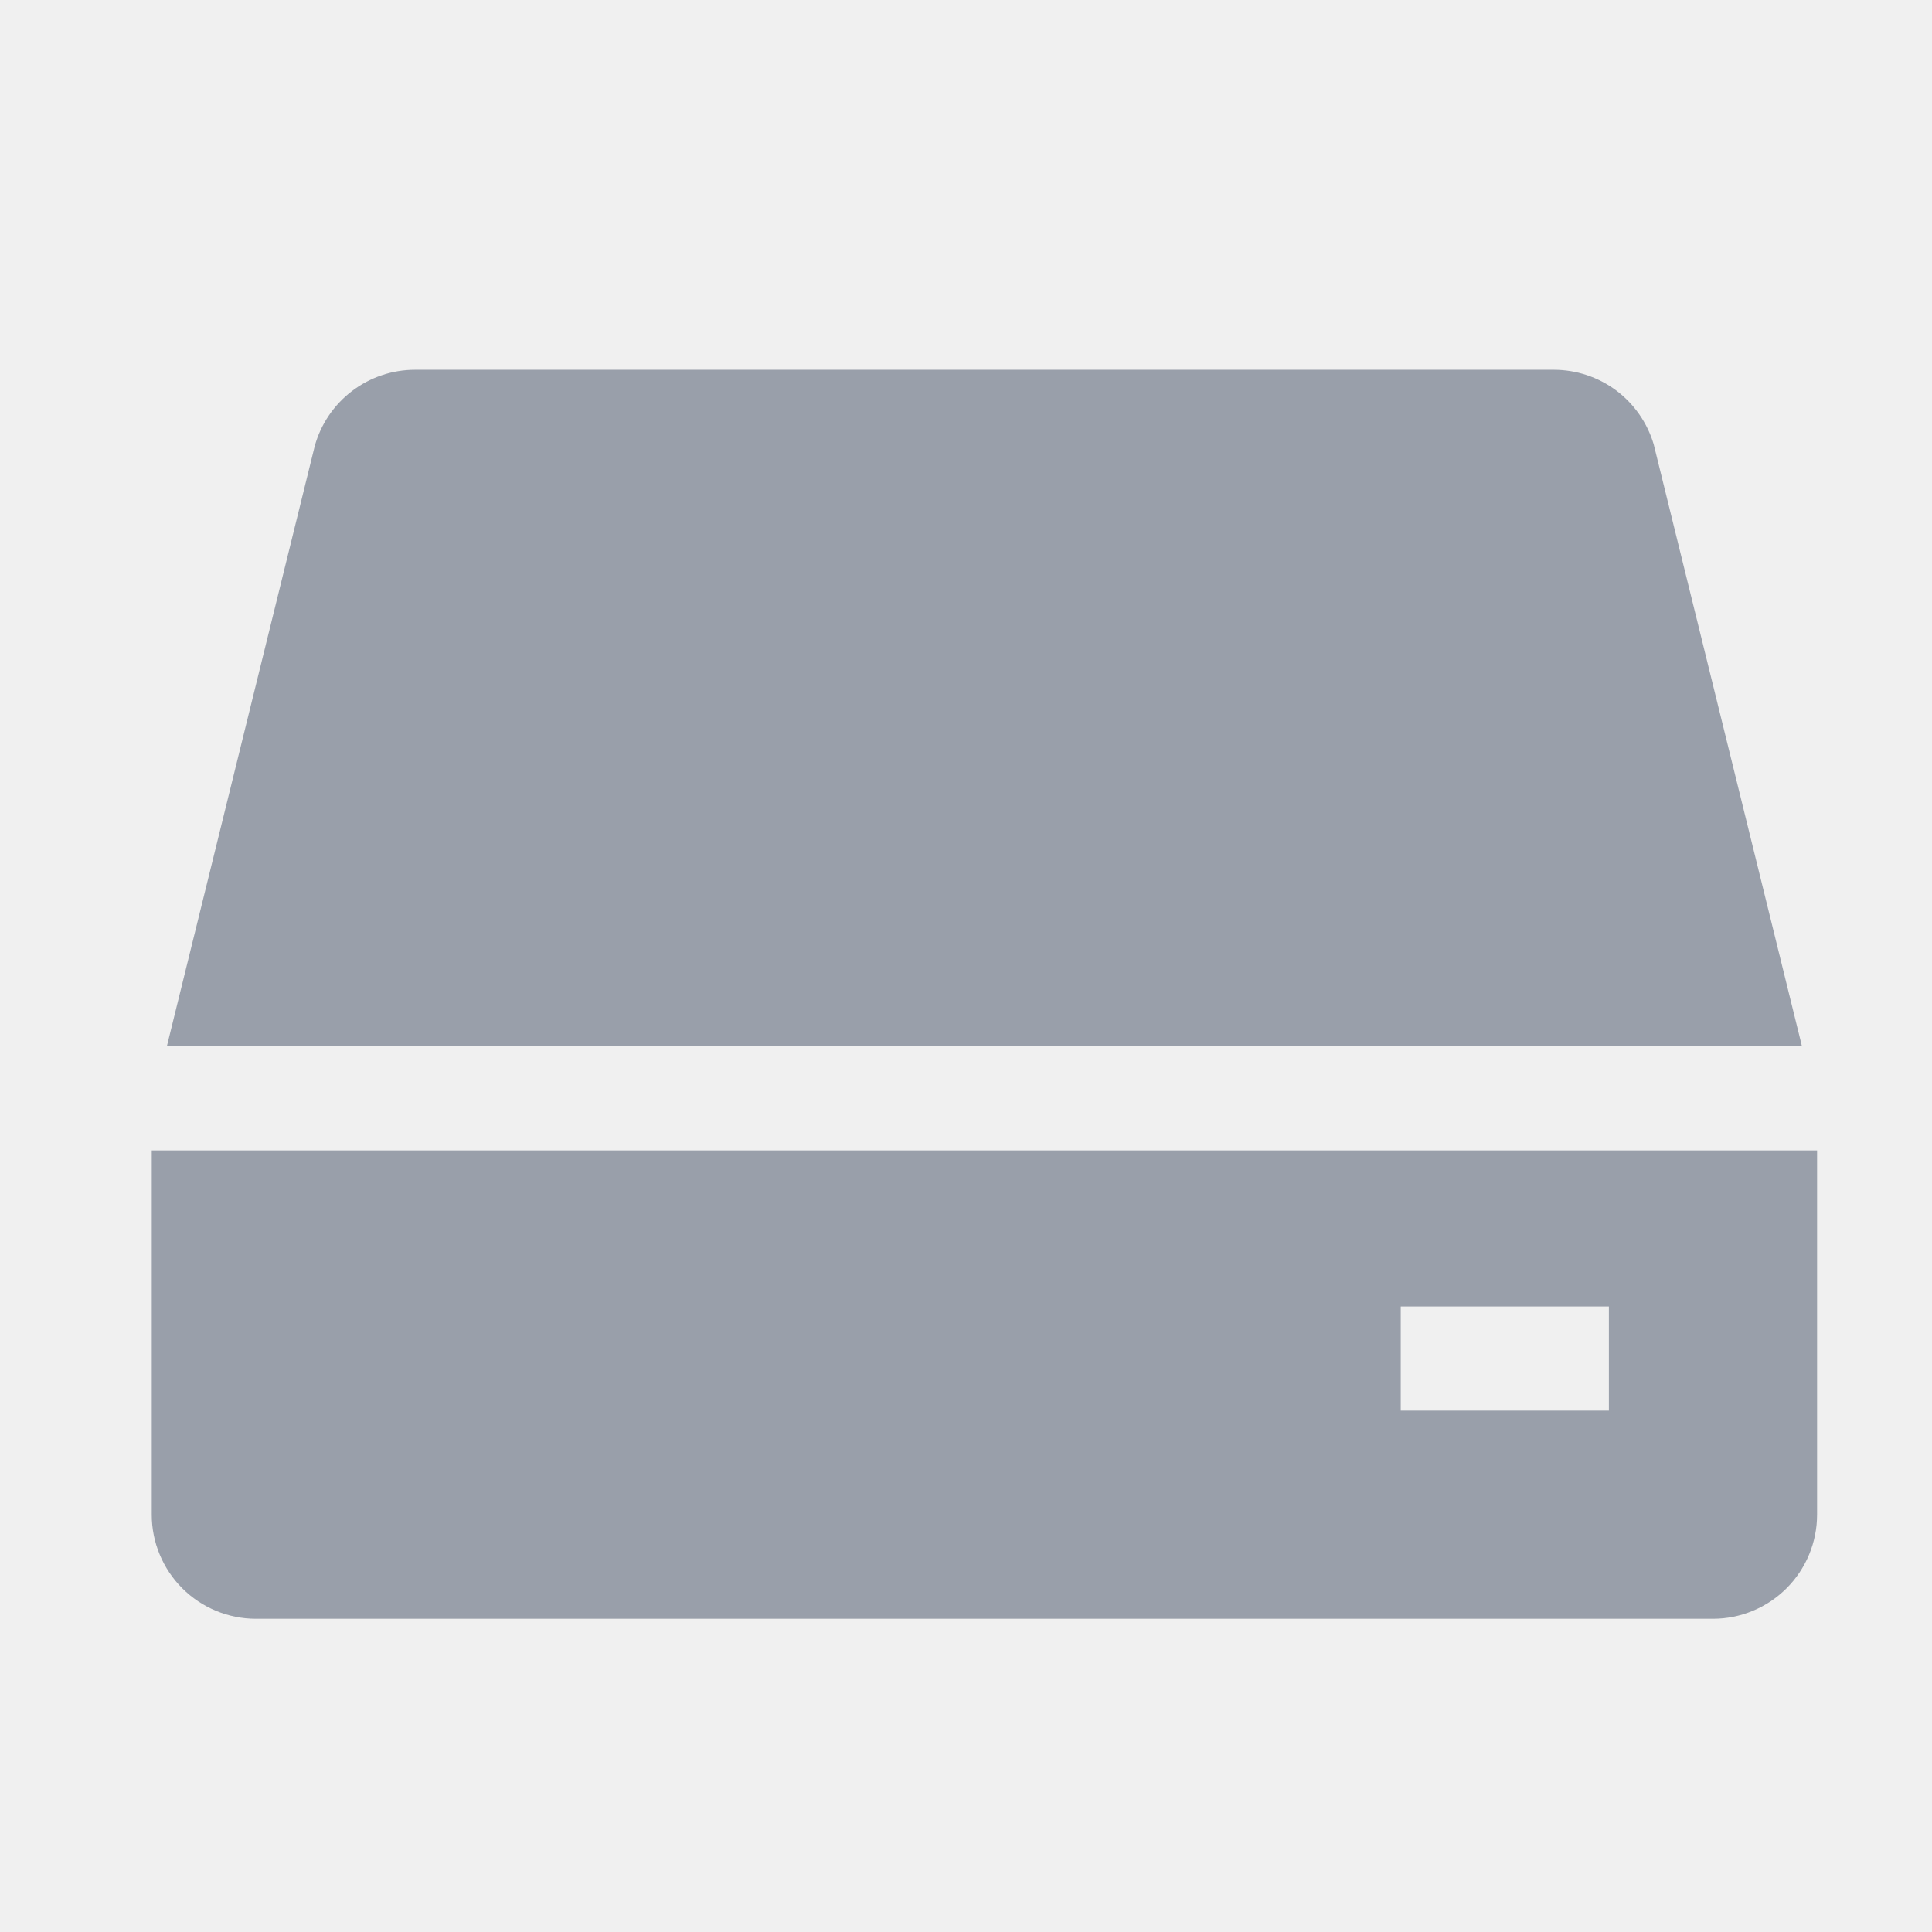
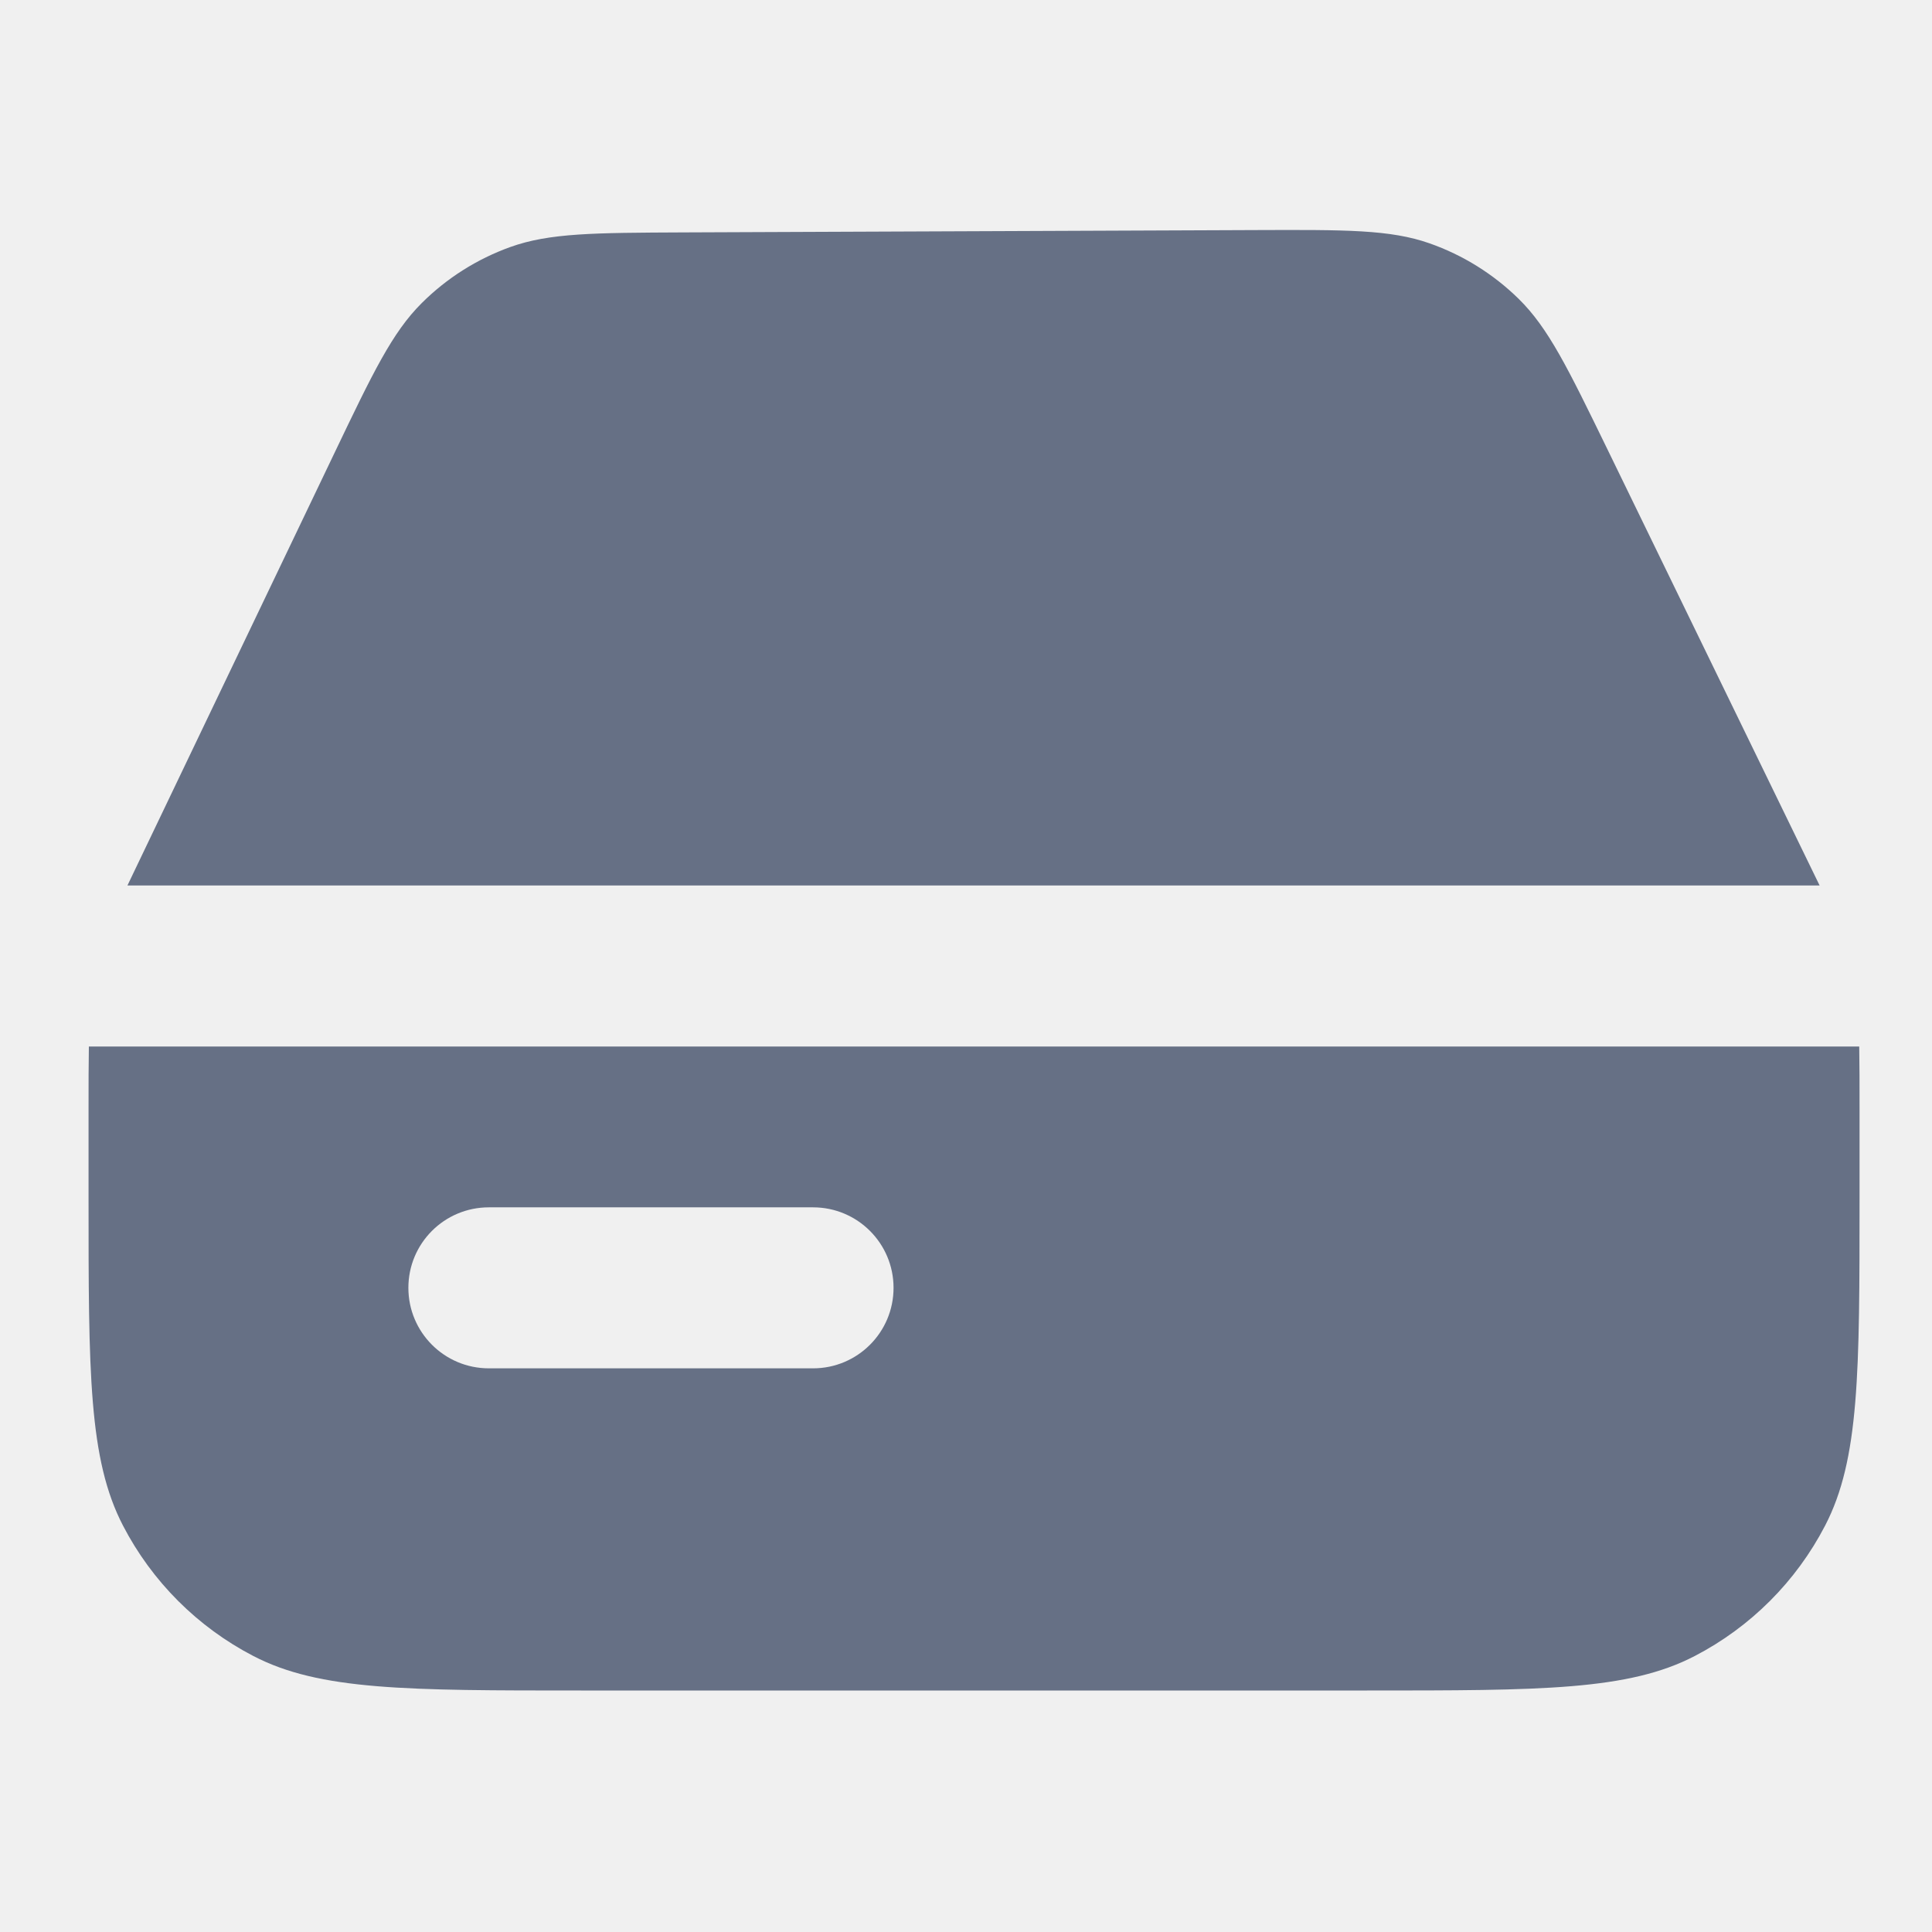
- <svg xmlns="http://www.w3.org/2000/svg" width="33" height="33" fill="none" viewBox="0 0 33 33">
-   <g clip-path="url(#clip0_638_2892)">
-     <path fill="#999FAA" d="M28.246 7.587C28.136 7.22 27.911 6.897 27.604 6.668C27.296 6.439 26.922 6.316 26.539 6.316H7.09C6.7 6.316 6.322 6.444 6.012 6.68C5.702 6.916 5.478 7.247 5.375 7.623L2.85 17.872H30.779L28.246 7.587Z" />
-     <path fill="#999FAA" d="M2.592 19.65V25.872C2.592 26.343 2.78 26.796 3.113 27.129C3.446 27.462 3.899 27.65 4.37 27.65H29.259C29.73 27.65 30.183 27.462 30.516 27.129C30.849 26.796 31.037 26.343 31.037 25.872V19.65H2.592ZM27.481 24.094H23.926V22.316H27.481V24.094Z" />
-   </g>
-   <defs>
-     <clipPath id="clip0_638_2892">
-       <rect width="32" height="32" fill="#fff" transform="translate(0.814453 0.0939941)" />
-     </clipPath>
-   </defs>
+ <svg xmlns="http://www.w3.org/2000/svg" viewBox="0 0 24 24" fill="none">
+   <path d="M5.239 3.765C4.872 4.13 4.632 4.63 4.153 5.631L1.583 11H22.604L19.965 5.575C19.478 4.575 19.235 4.075 18.865 3.712C18.551 3.404 18.174 3.169 17.759 3.023C17.27 2.851 16.714 2.854 15.602 2.858L8.49 2.887C7.38 2.892 6.825 2.894 6.338 3.069C5.925 3.218 5.55 3.455 5.239 3.765Z" fill="#667085" />
+   <path fill-rule="evenodd" clip-rule="evenodd" d="M1.1 13.766C1.1 13.476 1.1 13.223 1.104 13H23.096C23.1 13.223 23.1 13.476 23.1 13.766V14.882C23.1 17.046 23.1 18.128 22.672 18.952C22.312 19.646 21.746 20.212 21.052 20.572C20.228 21 19.146 21 16.982 21H7.218C5.054 21 3.972 21 3.148 20.572C2.454 20.212 1.888 19.646 1.528 18.952C1.1 18.128 1.1 17.046 1.1 14.882V13.766ZM6.073 14.998C5.52 14.998 5.073 15.445 5.073 15.998C5.073 16.55 5.52 16.998 6.073 16.998H10.1C10.653 16.998 11.1 16.55 11.1 15.998C11.1 15.445 10.652 14.998 10.1 14.998H6.073Z" fill="#667085" />
</svg>
